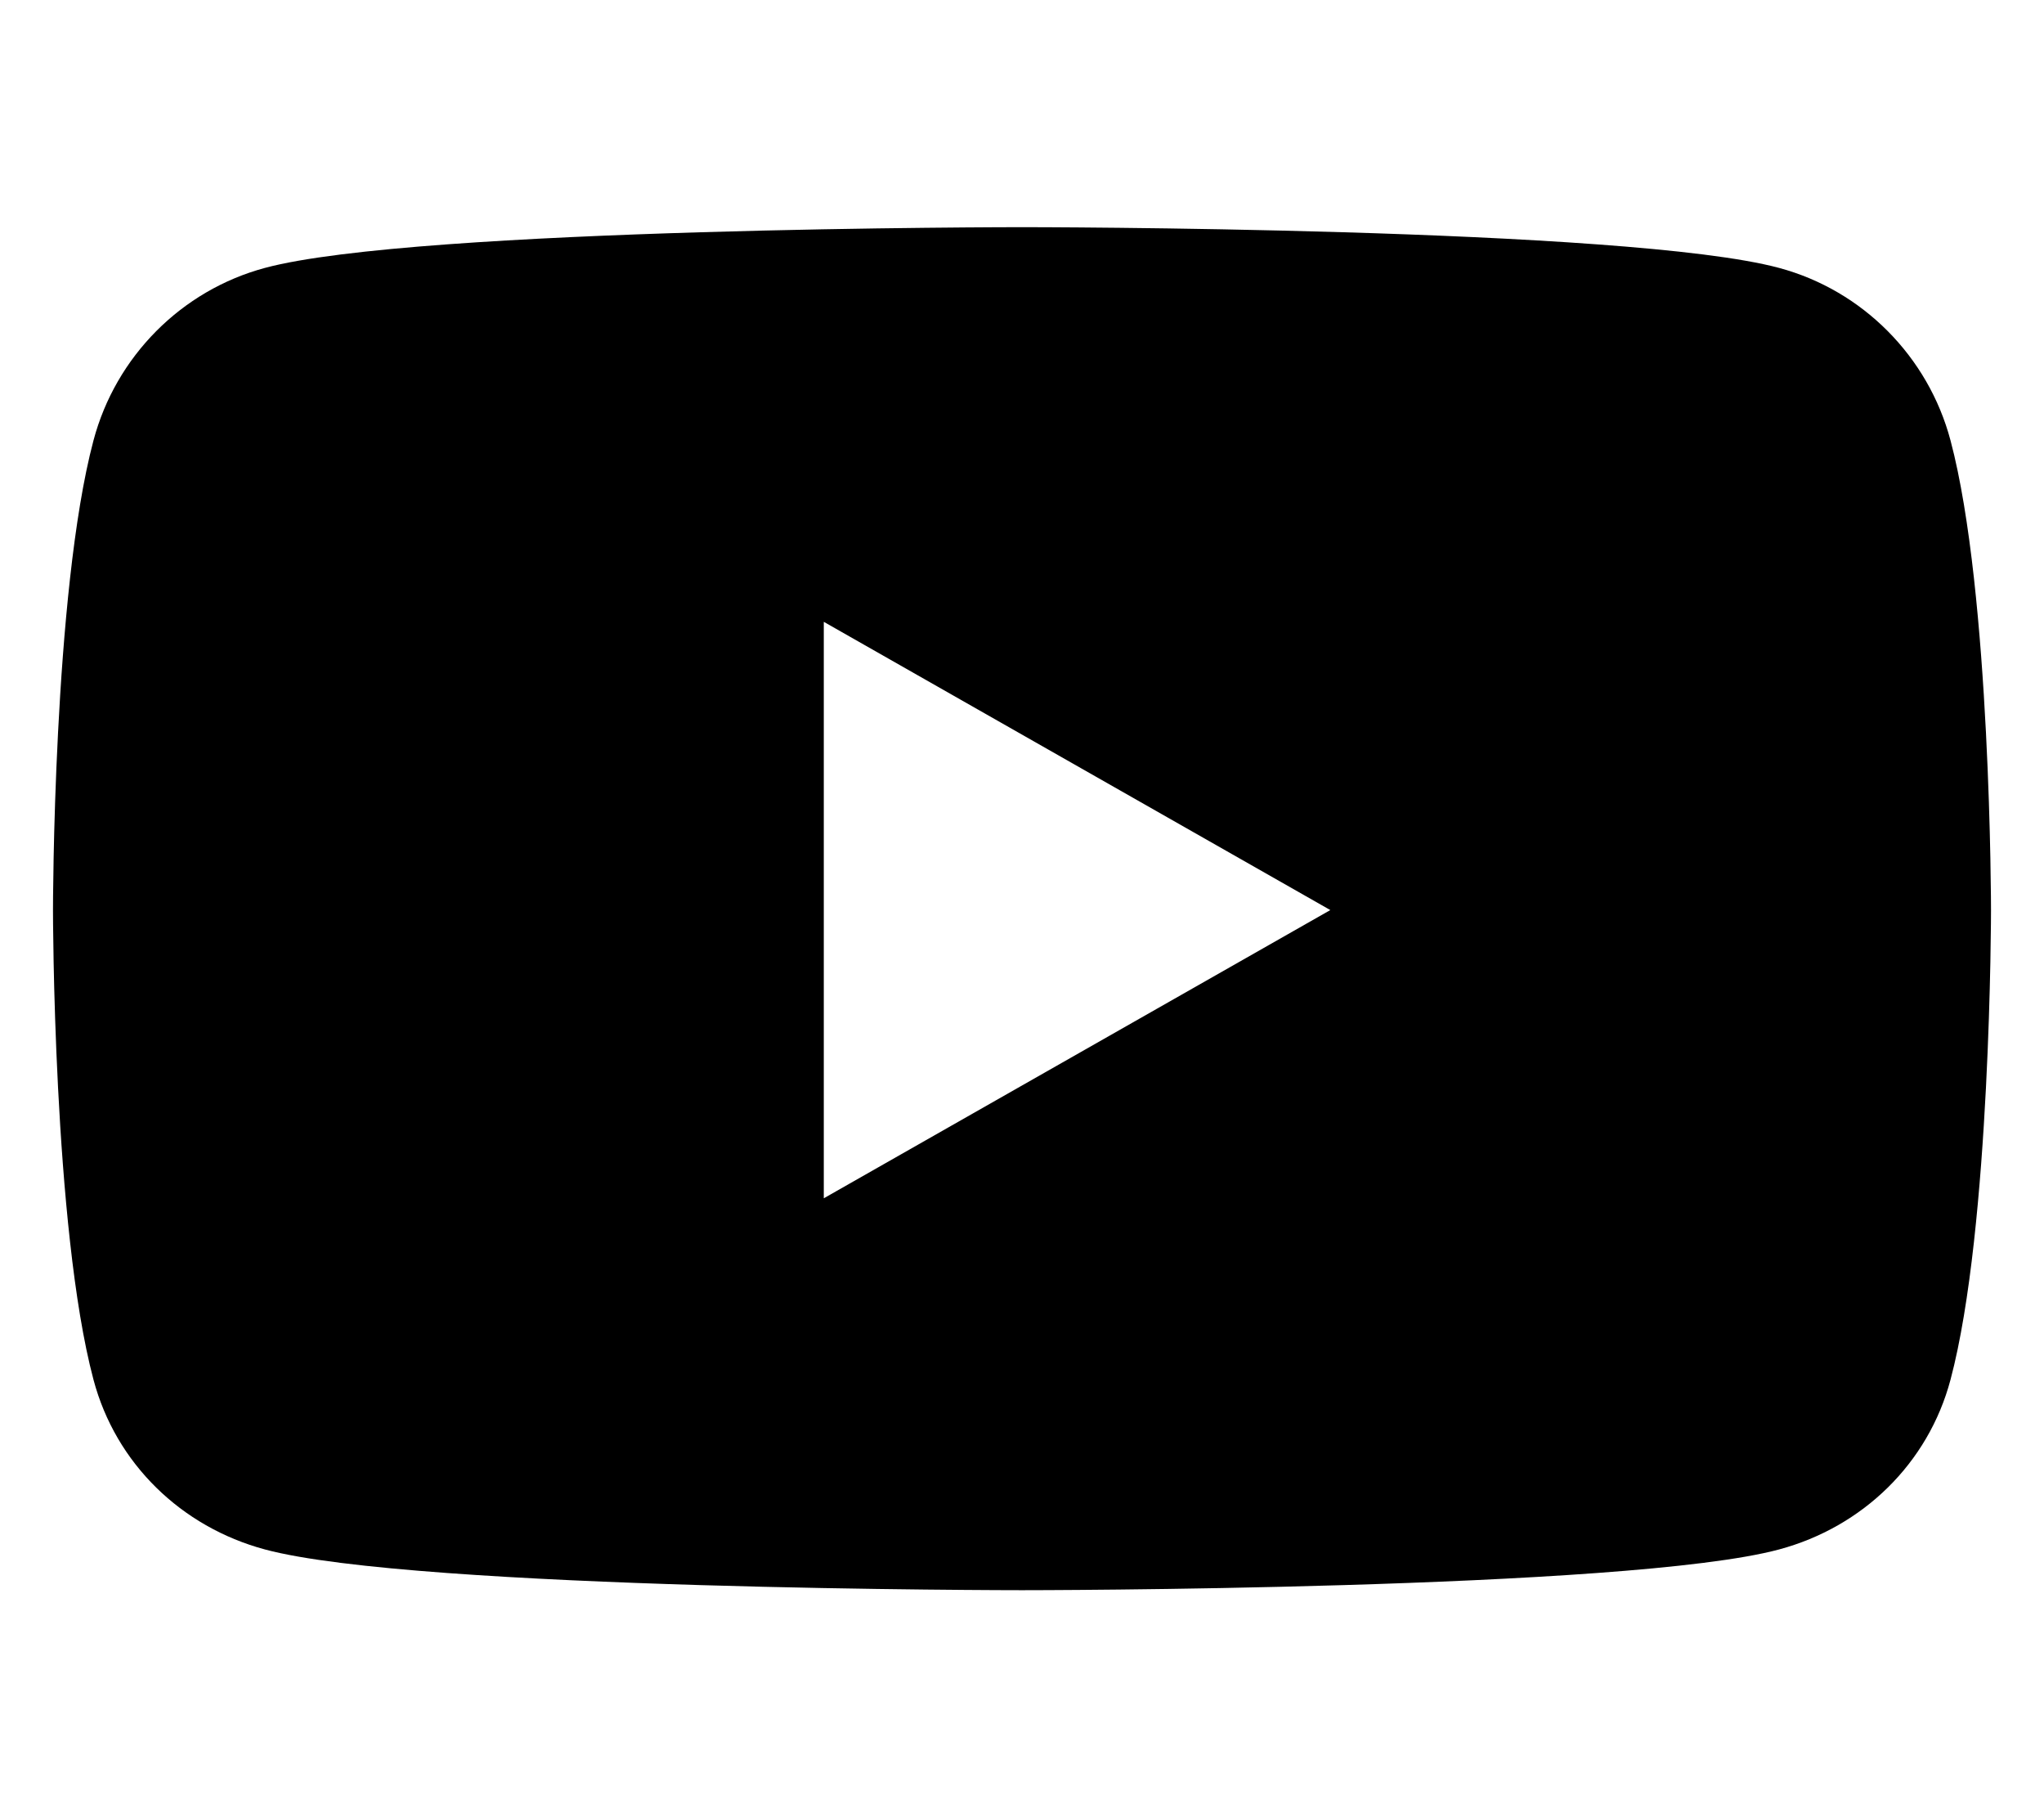
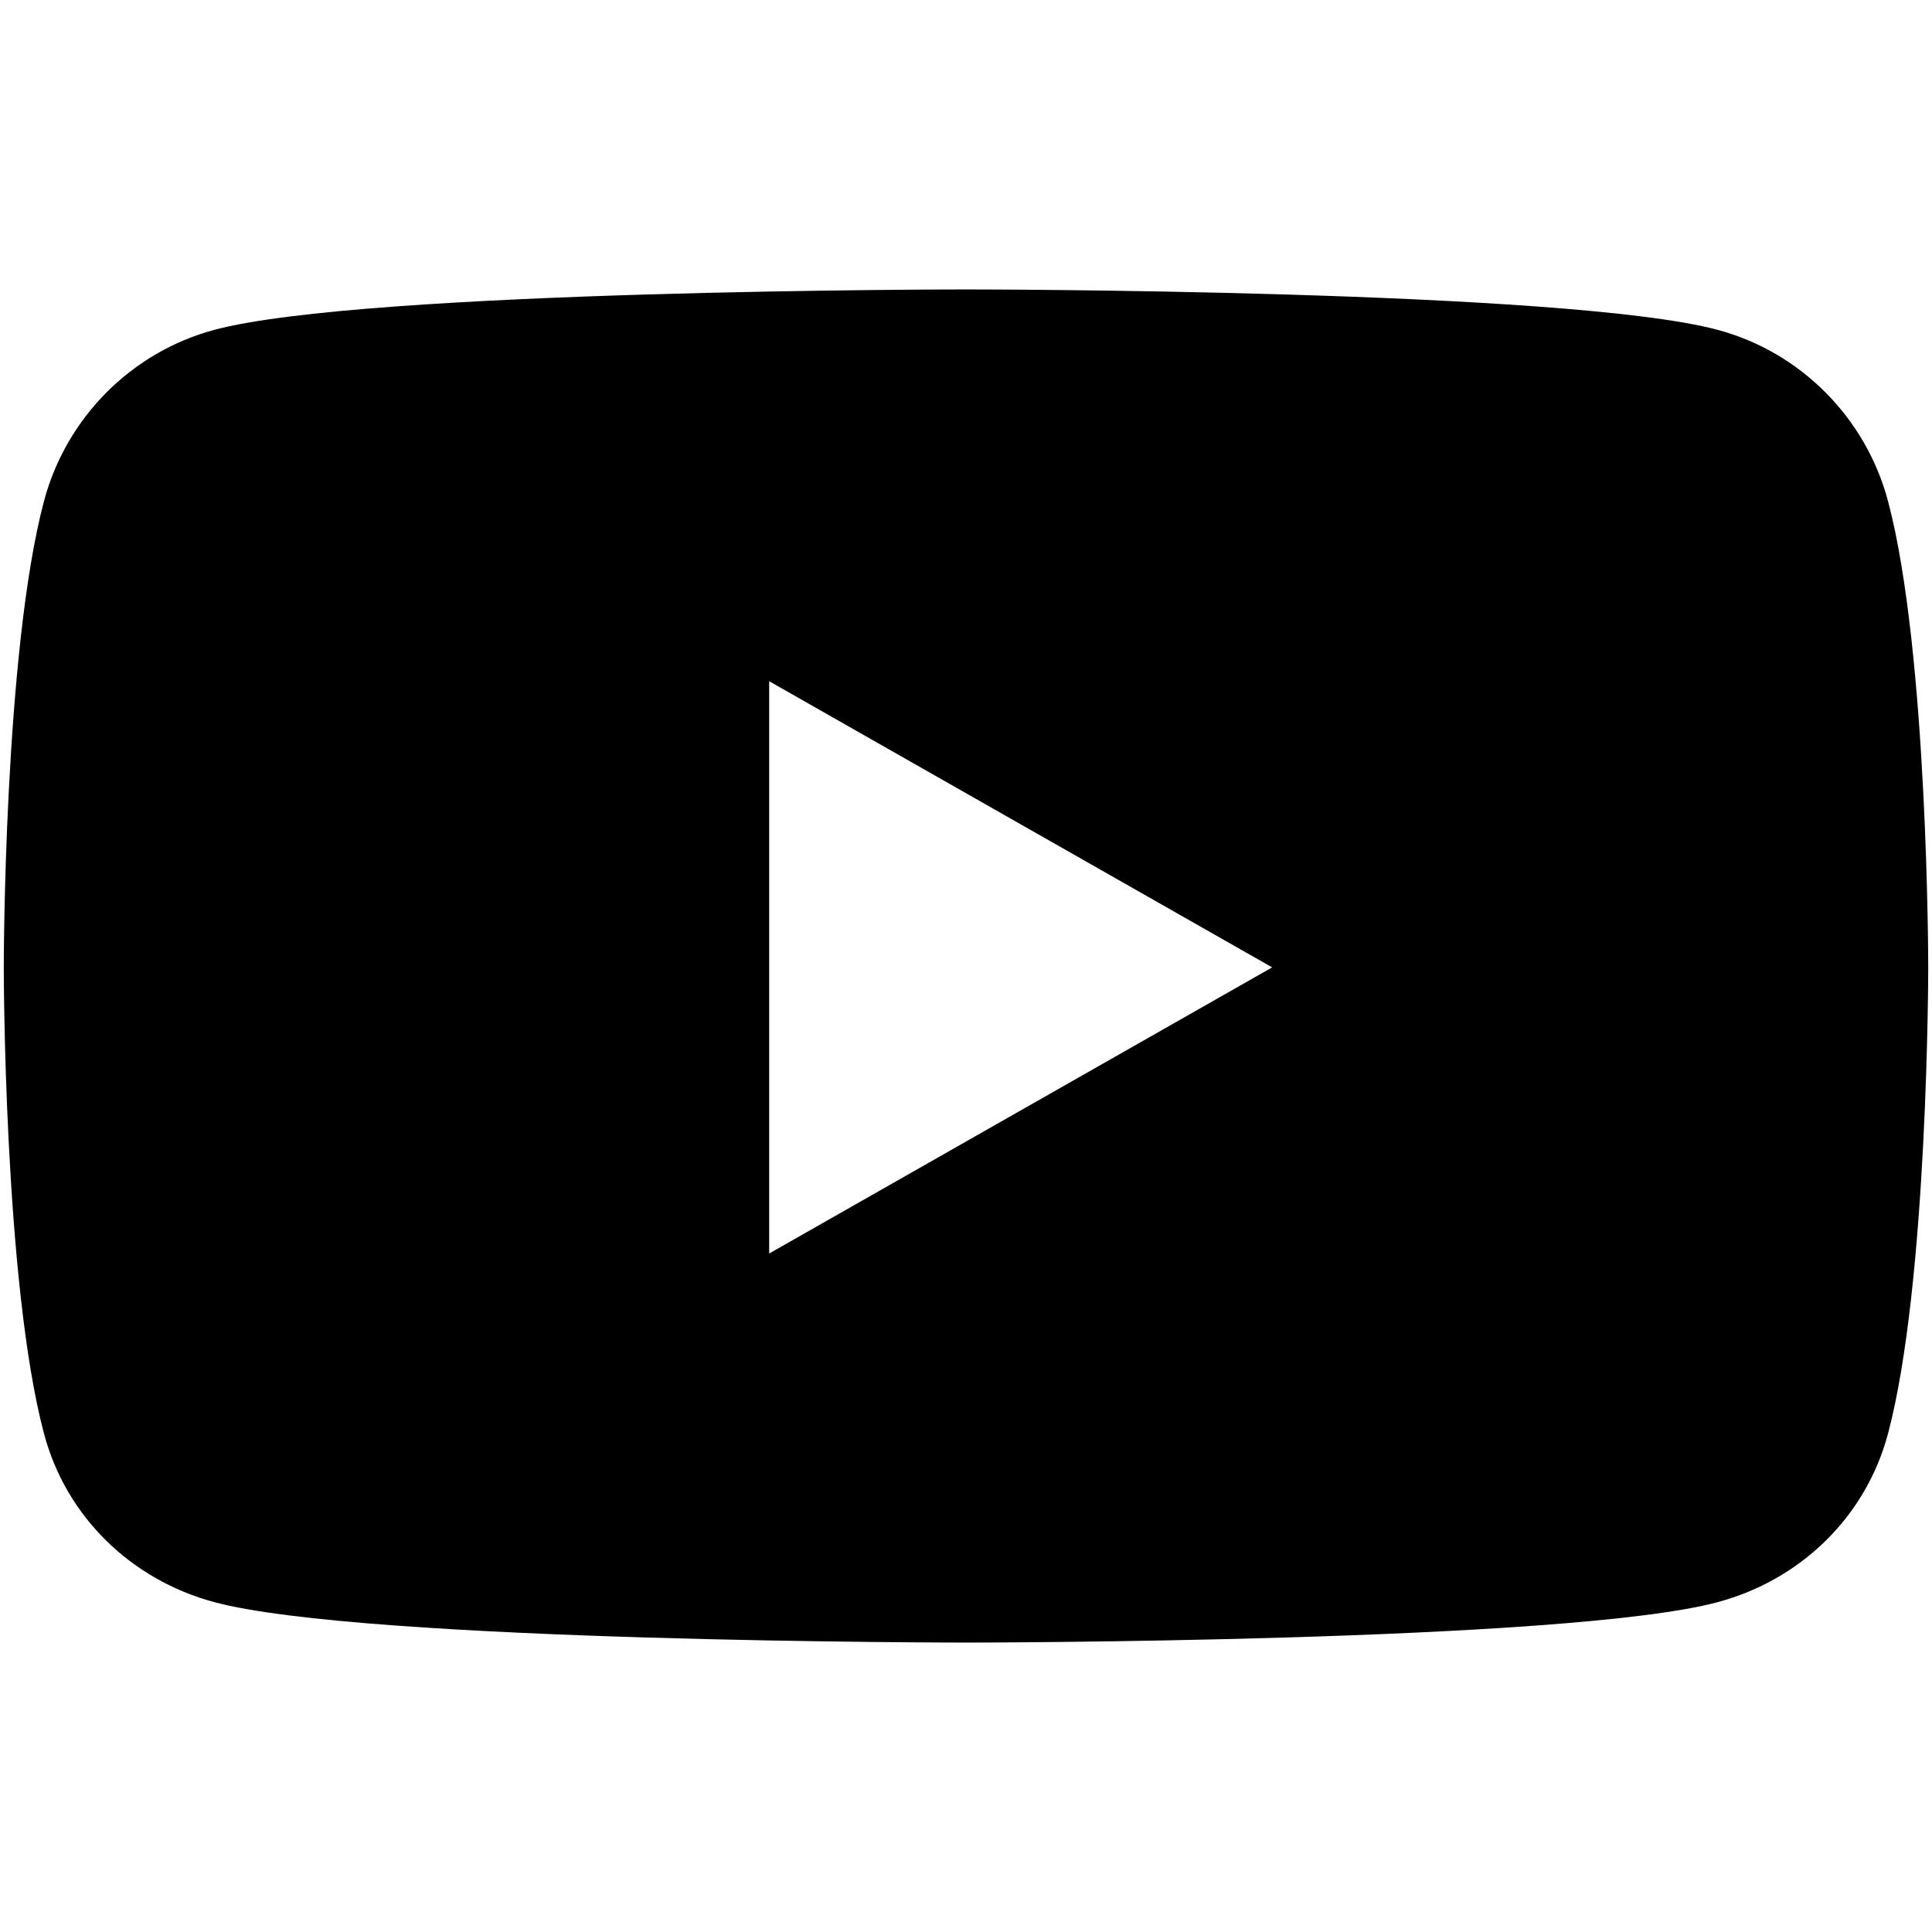
- <svg xmlns="http://www.w3.org/2000/svg" viewBox="0 0 576 512">
-   <path fill="currentColor" d="M549.655 124.083c-6.281-23.65-24.787-42.276-48.284-48.597C458.781 64 288 64 288 64S117.22 64 74.629 75.486c-23.497 6.322-42.003 24.947-48.284 48.597-11.412 42.867-11.412 132.305-11.412 132.305s0 89.438 11.412 132.305c6.281 23.65 24.787 41.5 48.284 47.821C117.22 448 288 448 288 448s170.78 0 213.371-11.486c23.497-6.321 42.003-24.171 48.284-47.821 11.412-42.867 11.412-132.305 11.412-132.305s0-89.438-11.412-132.305zm-317.51 213.508V175.185l142.739 81.205-142.739 81.201z" />
+ <svg xmlns="http://www.w3.org/2000/svg" viewBox="0 0 512 512">
+   <path d="M500.343 132.811c-5.865-22.085-23.147-39.479-45.089-45.382C415.482 76.703 256 76.703 256 76.703s-159.481 0-199.254 10.726c-21.942 5.904-39.224 23.297-45.089 45.382C1 172.842 1 256.362 1 256.362s0 83.521 10.657 123.552c5.865 22.085 23.147 38.754 45.089 44.657C96.519 435.297 256 435.297 256 435.297s159.481 0 199.254-10.726c21.942-5.903 39.224-22.572 45.089-44.657C511 339.883 511 256.362 511 256.362s0-83.52-10.657-123.551ZM203.841 332.193V180.532l133.294 75.832-133.294 75.829Z" />
</svg>
